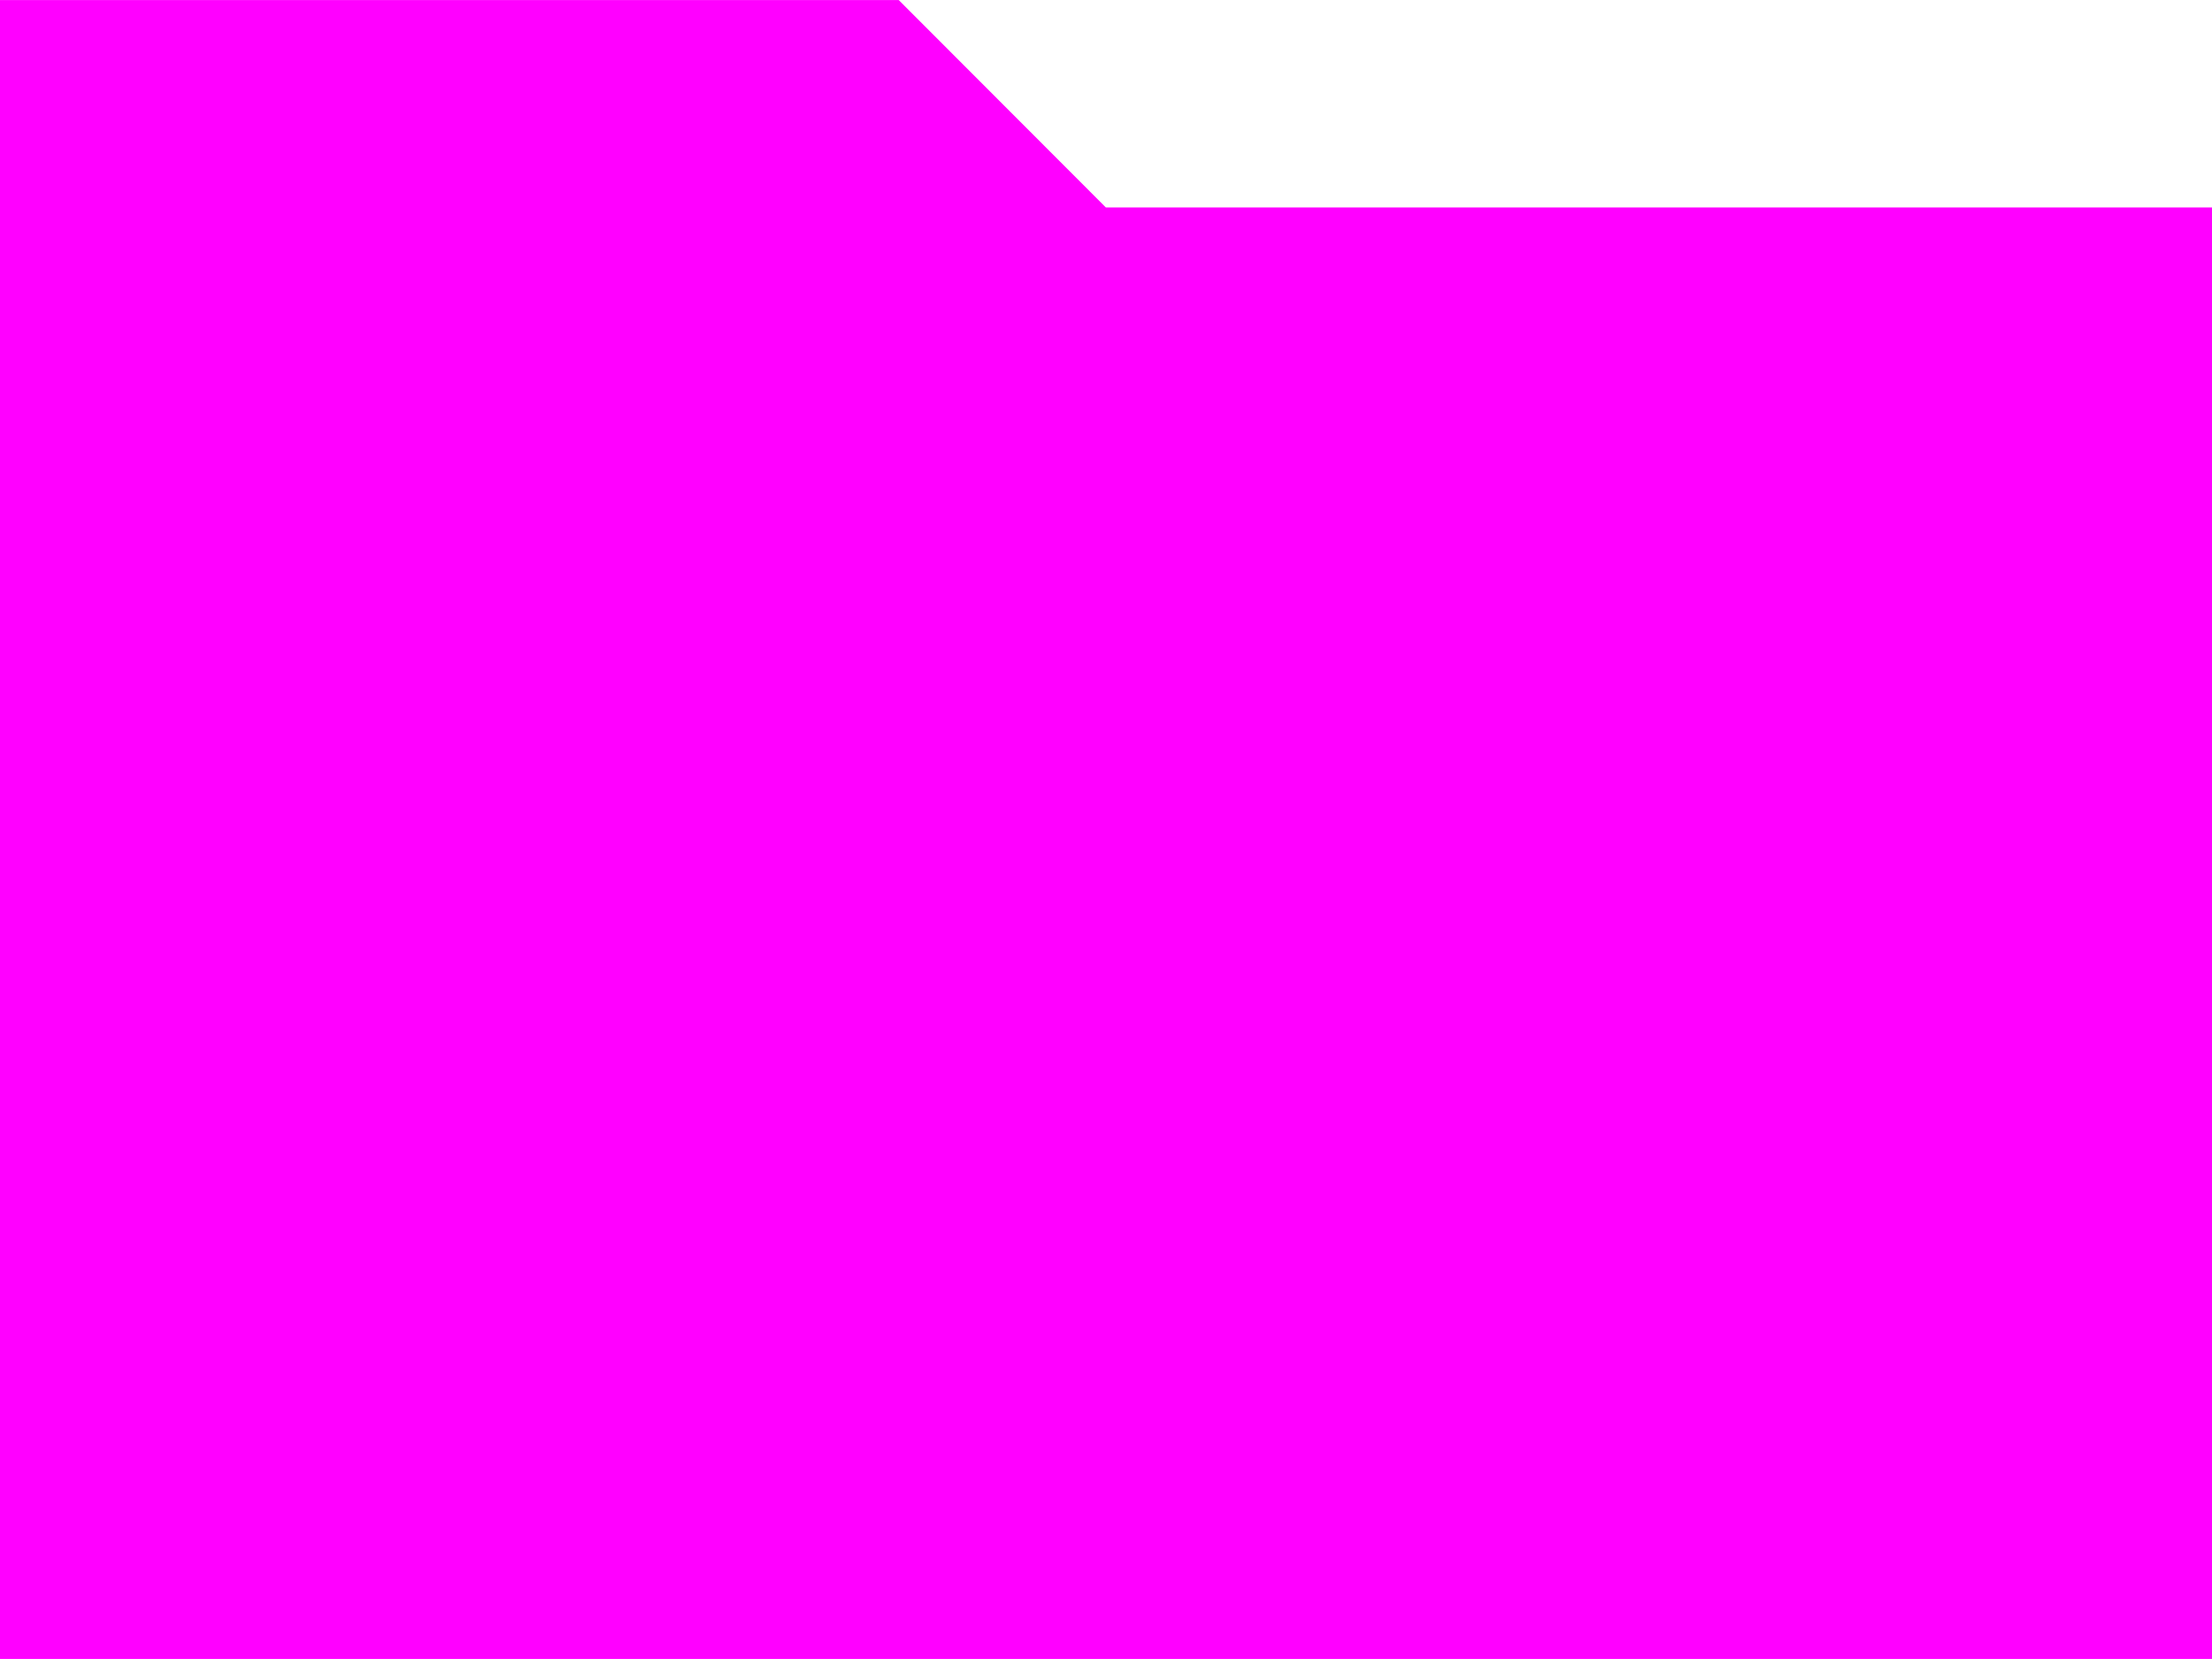
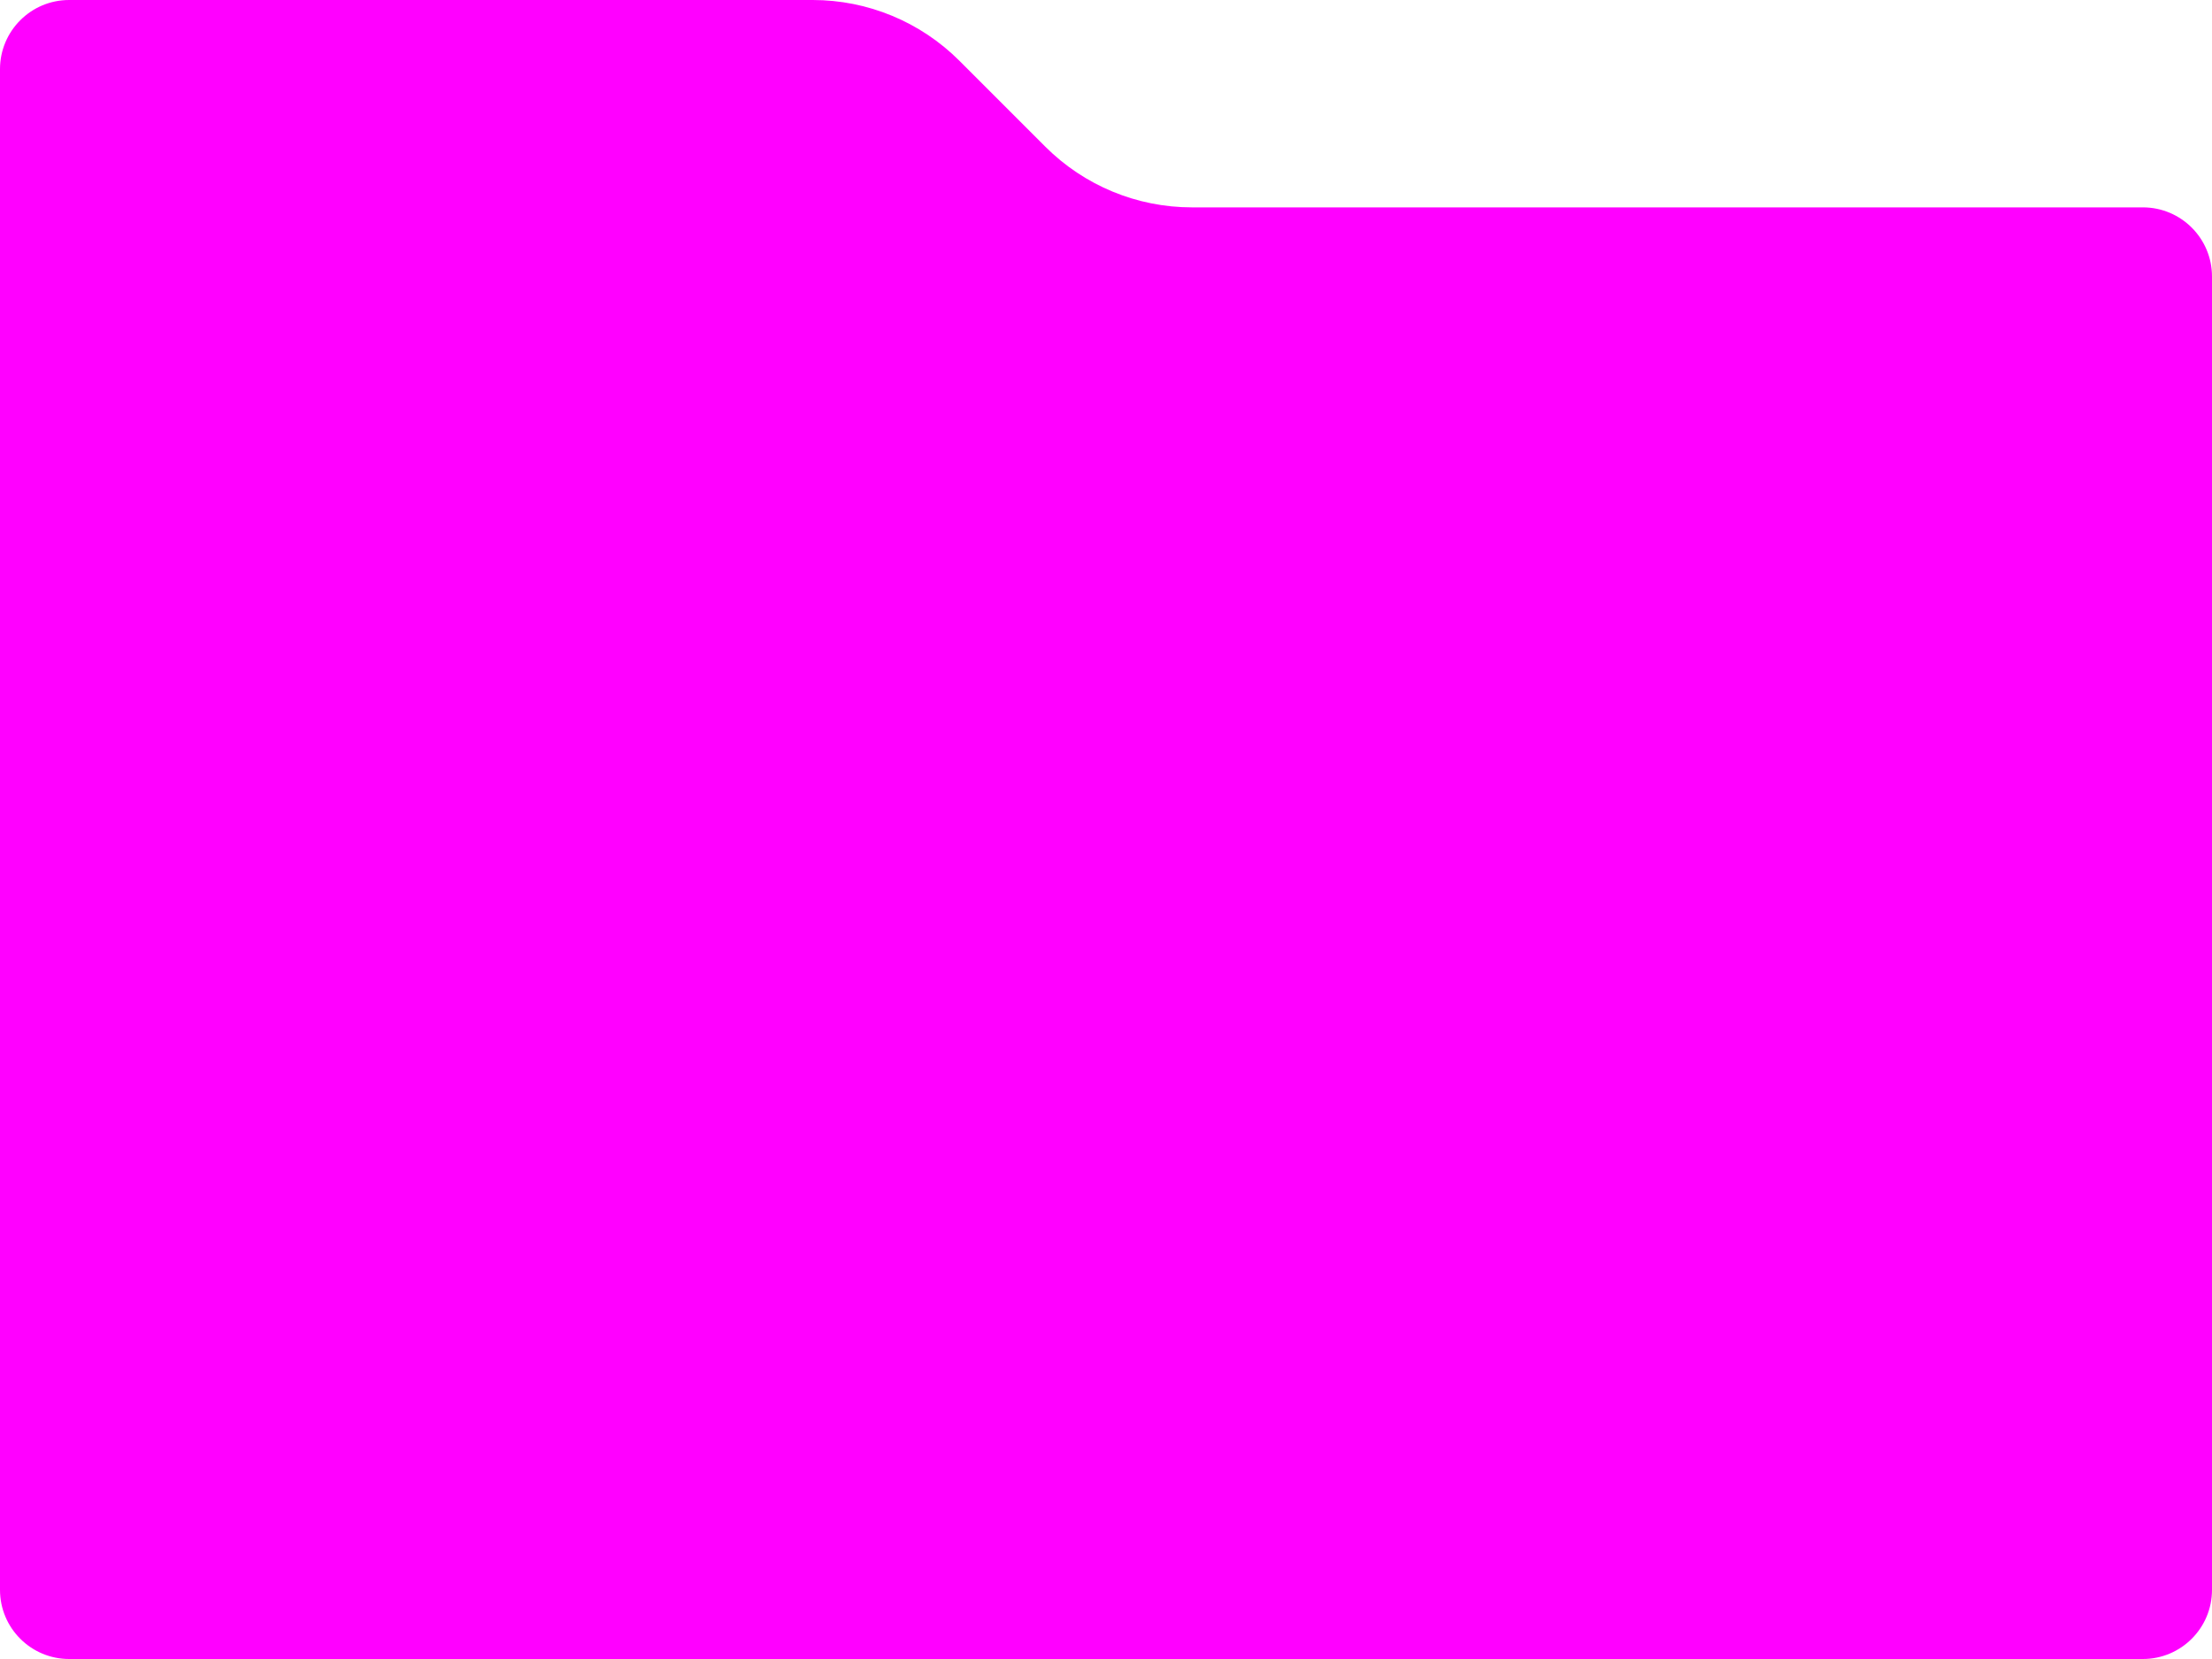
- <svg xmlns="http://www.w3.org/2000/svg" width="32" height="24" viewBox="0 0 8.467 6.35" version="1.1" id="svg8">
-   <defs id="defs2" />
-   <g id="layer1">
-     <path style="fill:#ff00ff;fill-opacity:1;stroke:none;stroke-width:0.265px;stroke-linecap:butt;stroke-linejoin:miter;stroke-opacity:1" d="M 0,0 V 6.35 H 8.467 V 0.794 H 4.233 L 3.44,0 Z" id="path34" />
-   </g>
+ <svg xmlns="http://www.w3.org/2000/svg" width="32" height="24" viewBox="0 0 32 24" fill="none">
+   <path d="M1 0C0.448 0 0 0.448 0 1V23C0 23.552 0.448 24 1 24H31C31.552 24 32 23.552 32 23V4C32 3.448 31.552 3 31 3H17.243C16.447 3 15.684 2.684 15.121 2.121L13.879 0.879C13.316 0.316 12.553 0 11.757 0H1Z" fill="#FF00FF" />
</svg>
